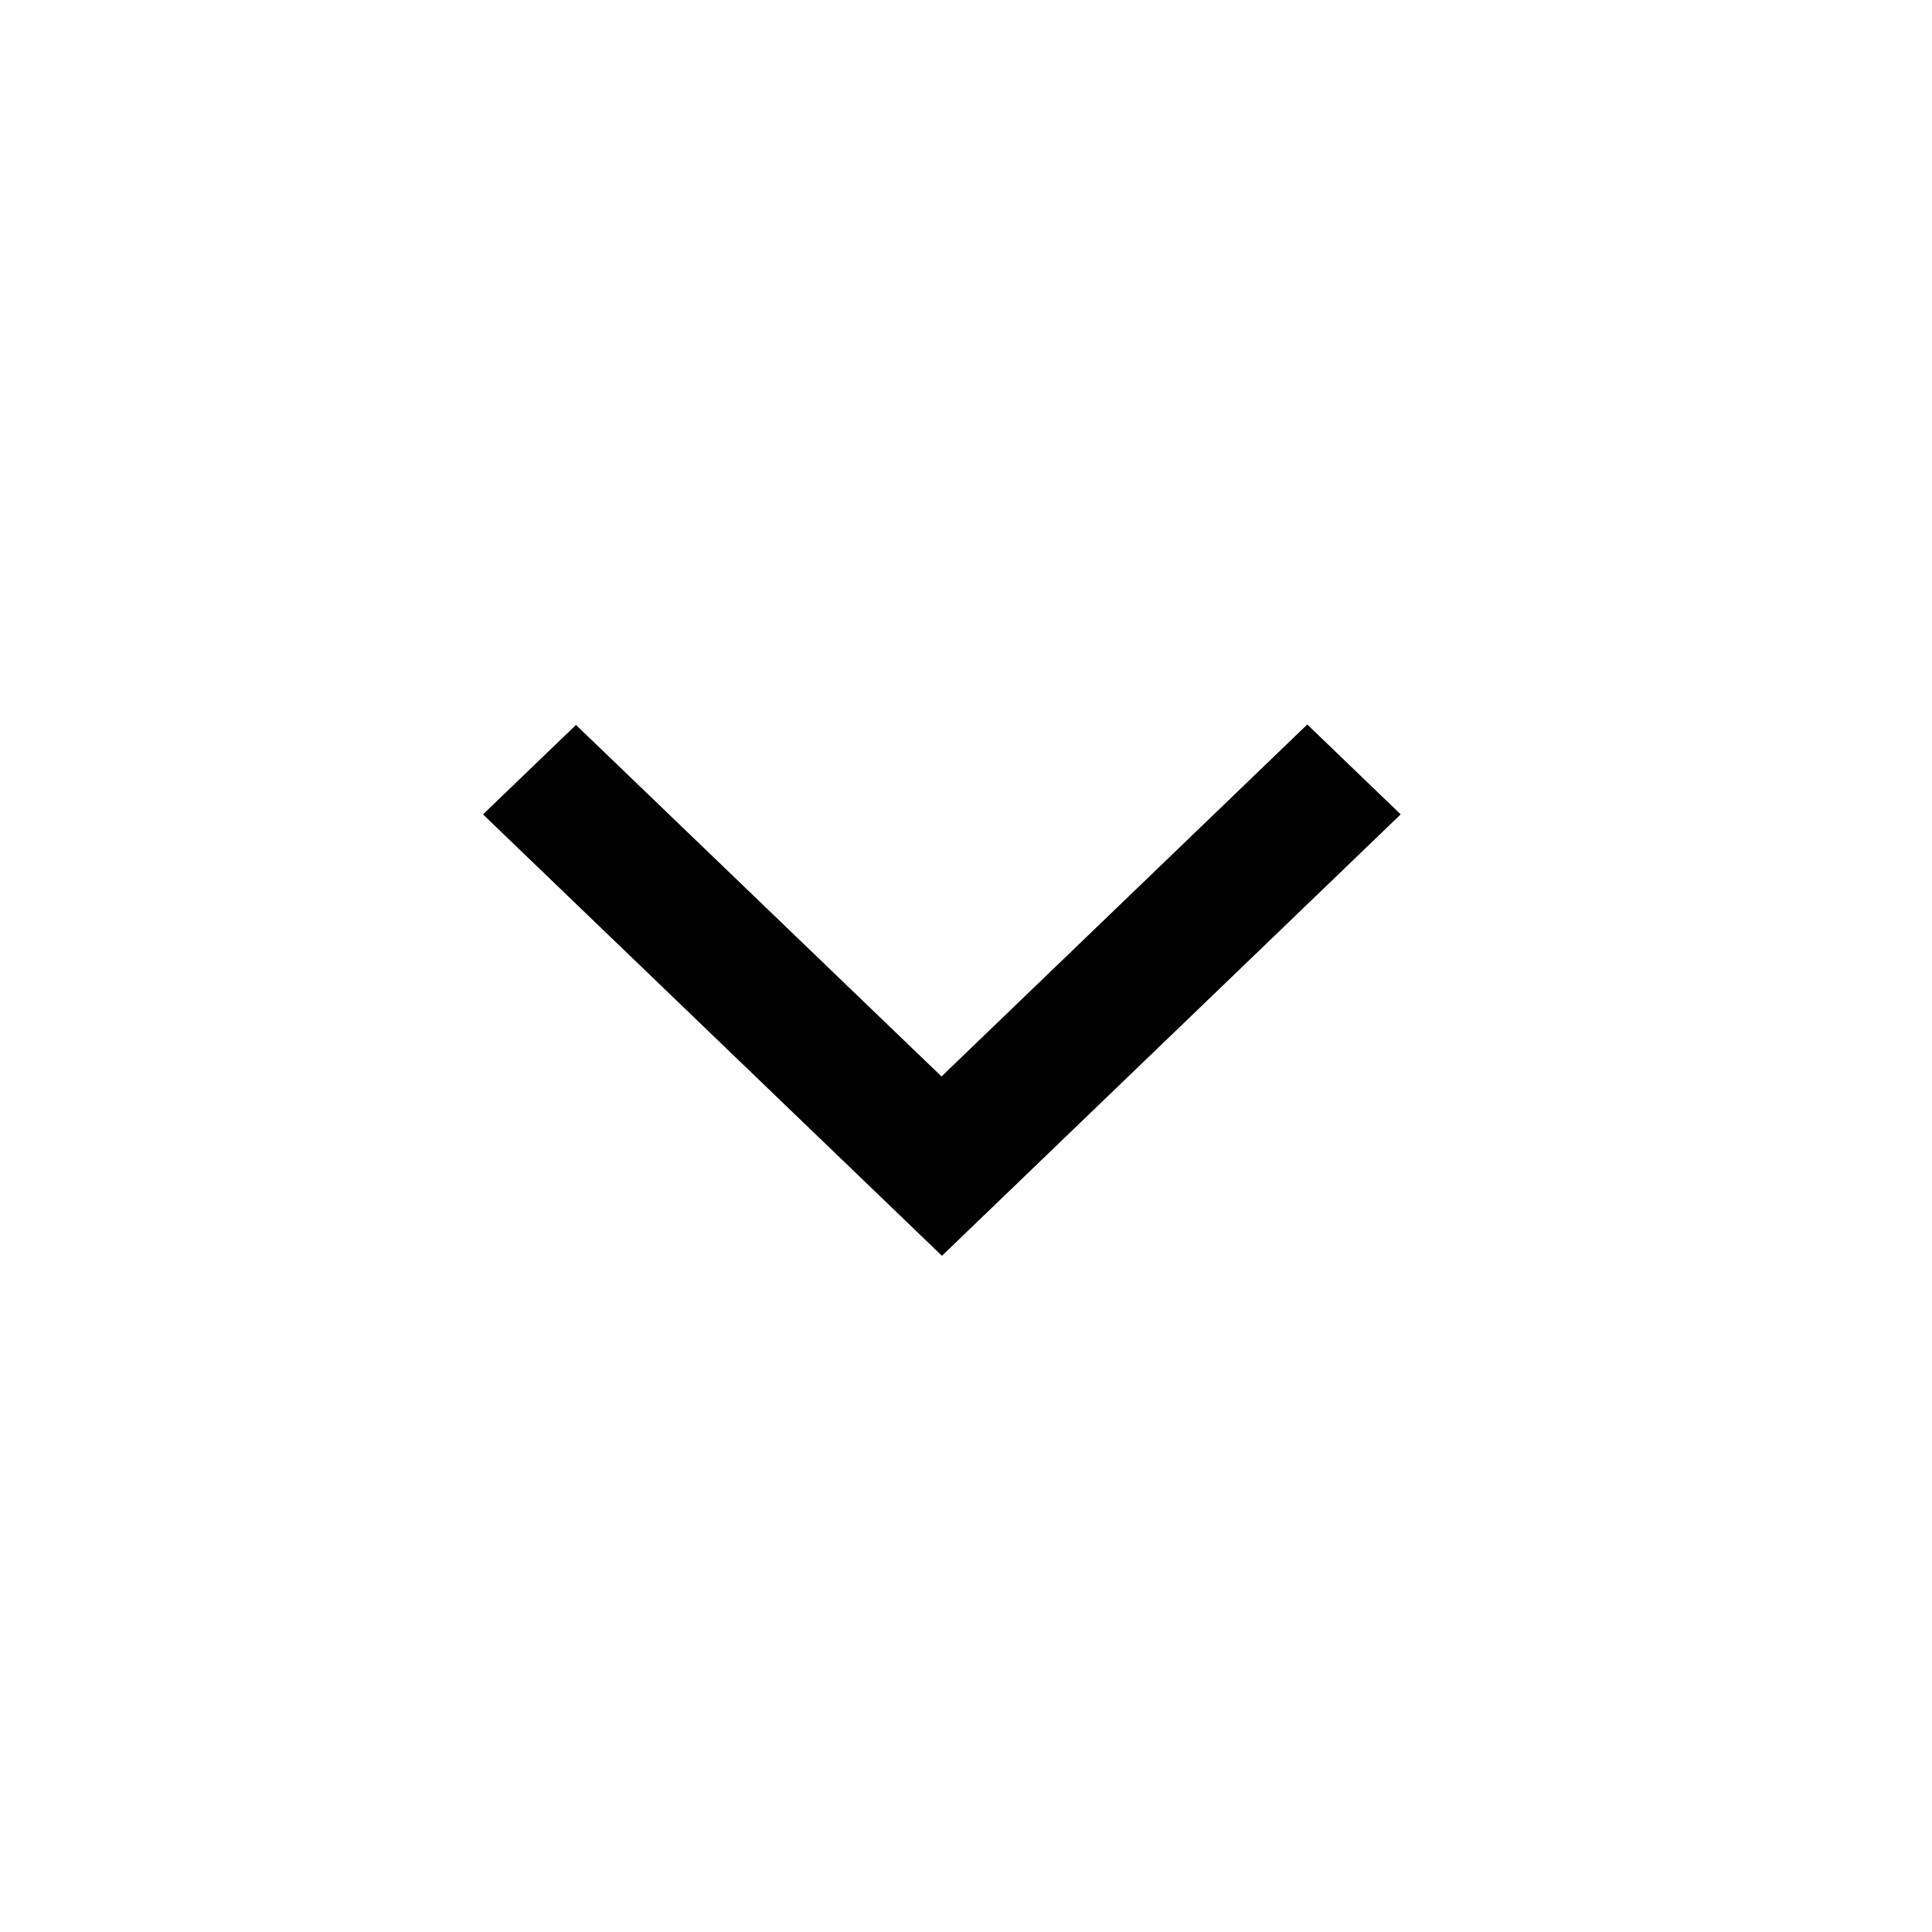
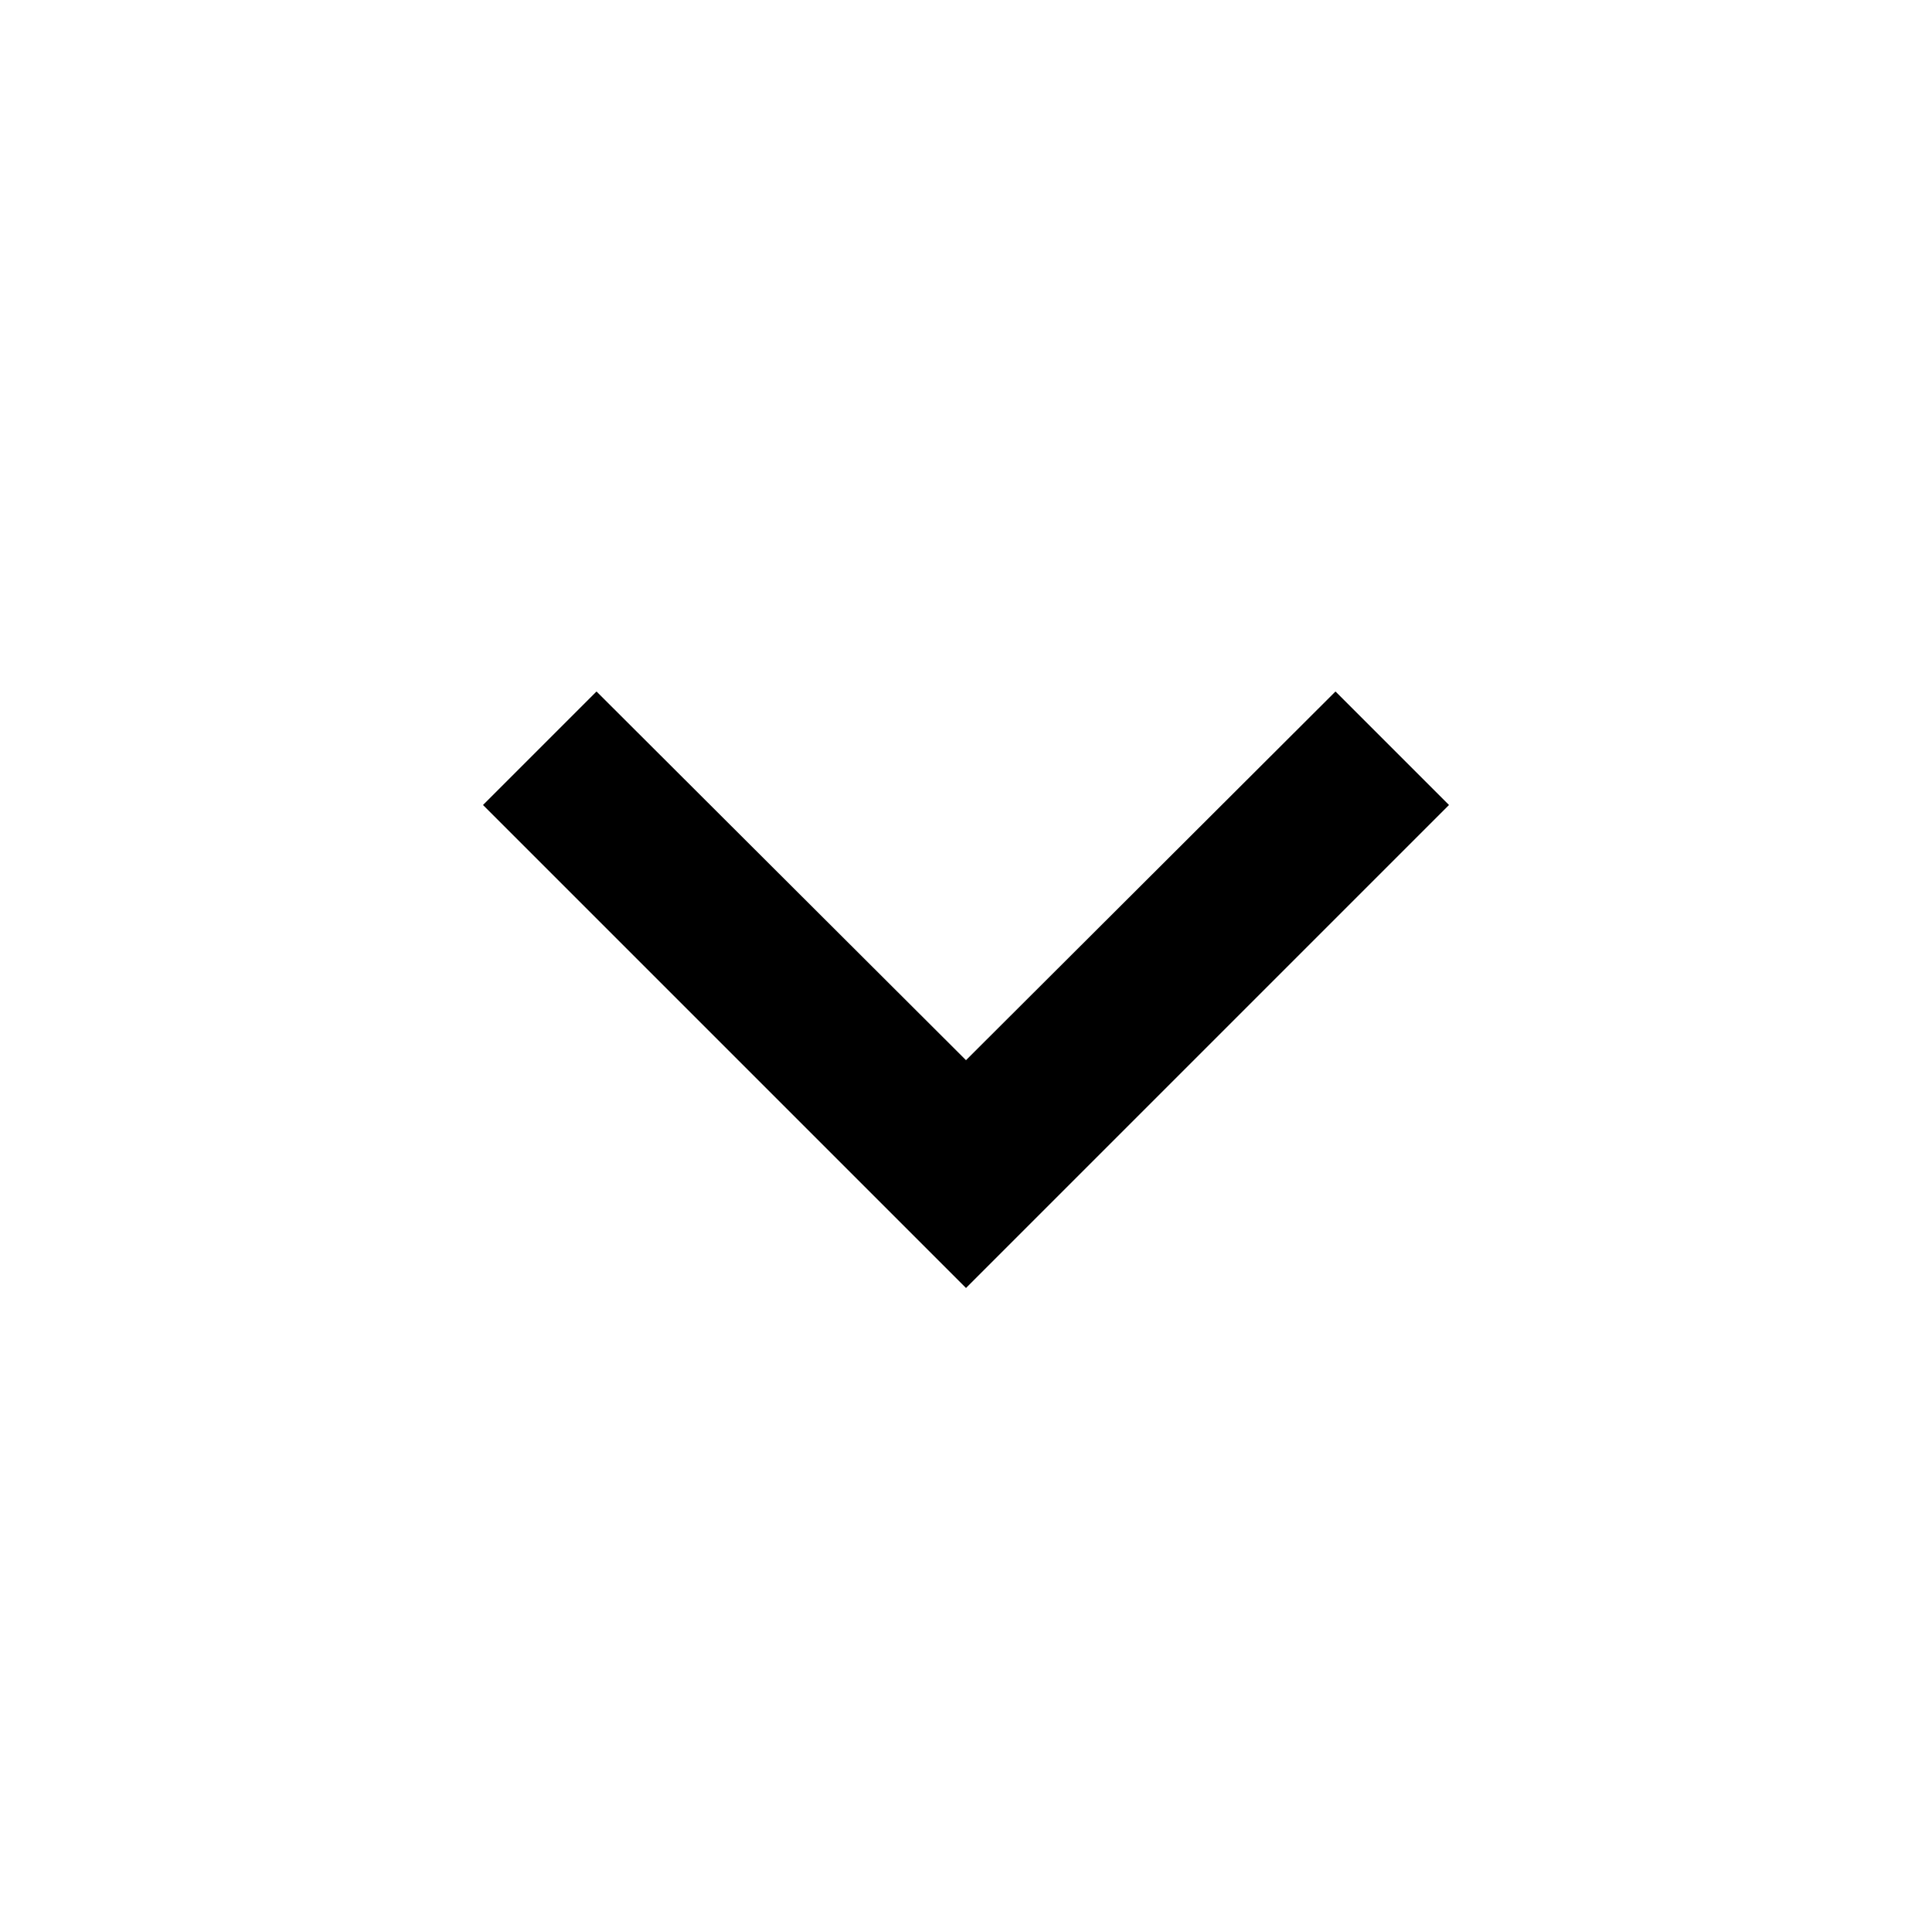
- <svg xmlns="http://www.w3.org/2000/svg" width="40px" height="40px" viewBox="0 0 40 40" version="1.1">
-   <defs />
-   <g id="__icons" stroke="none" stroke-width="1" fill-rule="evenodd">
-     <g id="down">
-       <path d="M10,16.861 L11.925,15.009 L19.493,22.287 L27.066,15 L29,16.861 L19.502,26 L10,16.861 L10,16.861 Z" />
-     </g>
-   </g>
+ <svg xmlns="http://www.w3.org/2000/svg" version="1.1" id="Layer_1" x="0px" y="0px" viewBox="0 0 1024 1024" enable-background="new 0 0 1024 1024" xml:space="preserve">
+   <path id="Shape" d="M707.84,366.507 L512,561.92 L316.16,366.507 L256,426.667 L512,682.667 L768,426.667 L707.84,366.507 Z" />
</svg>
